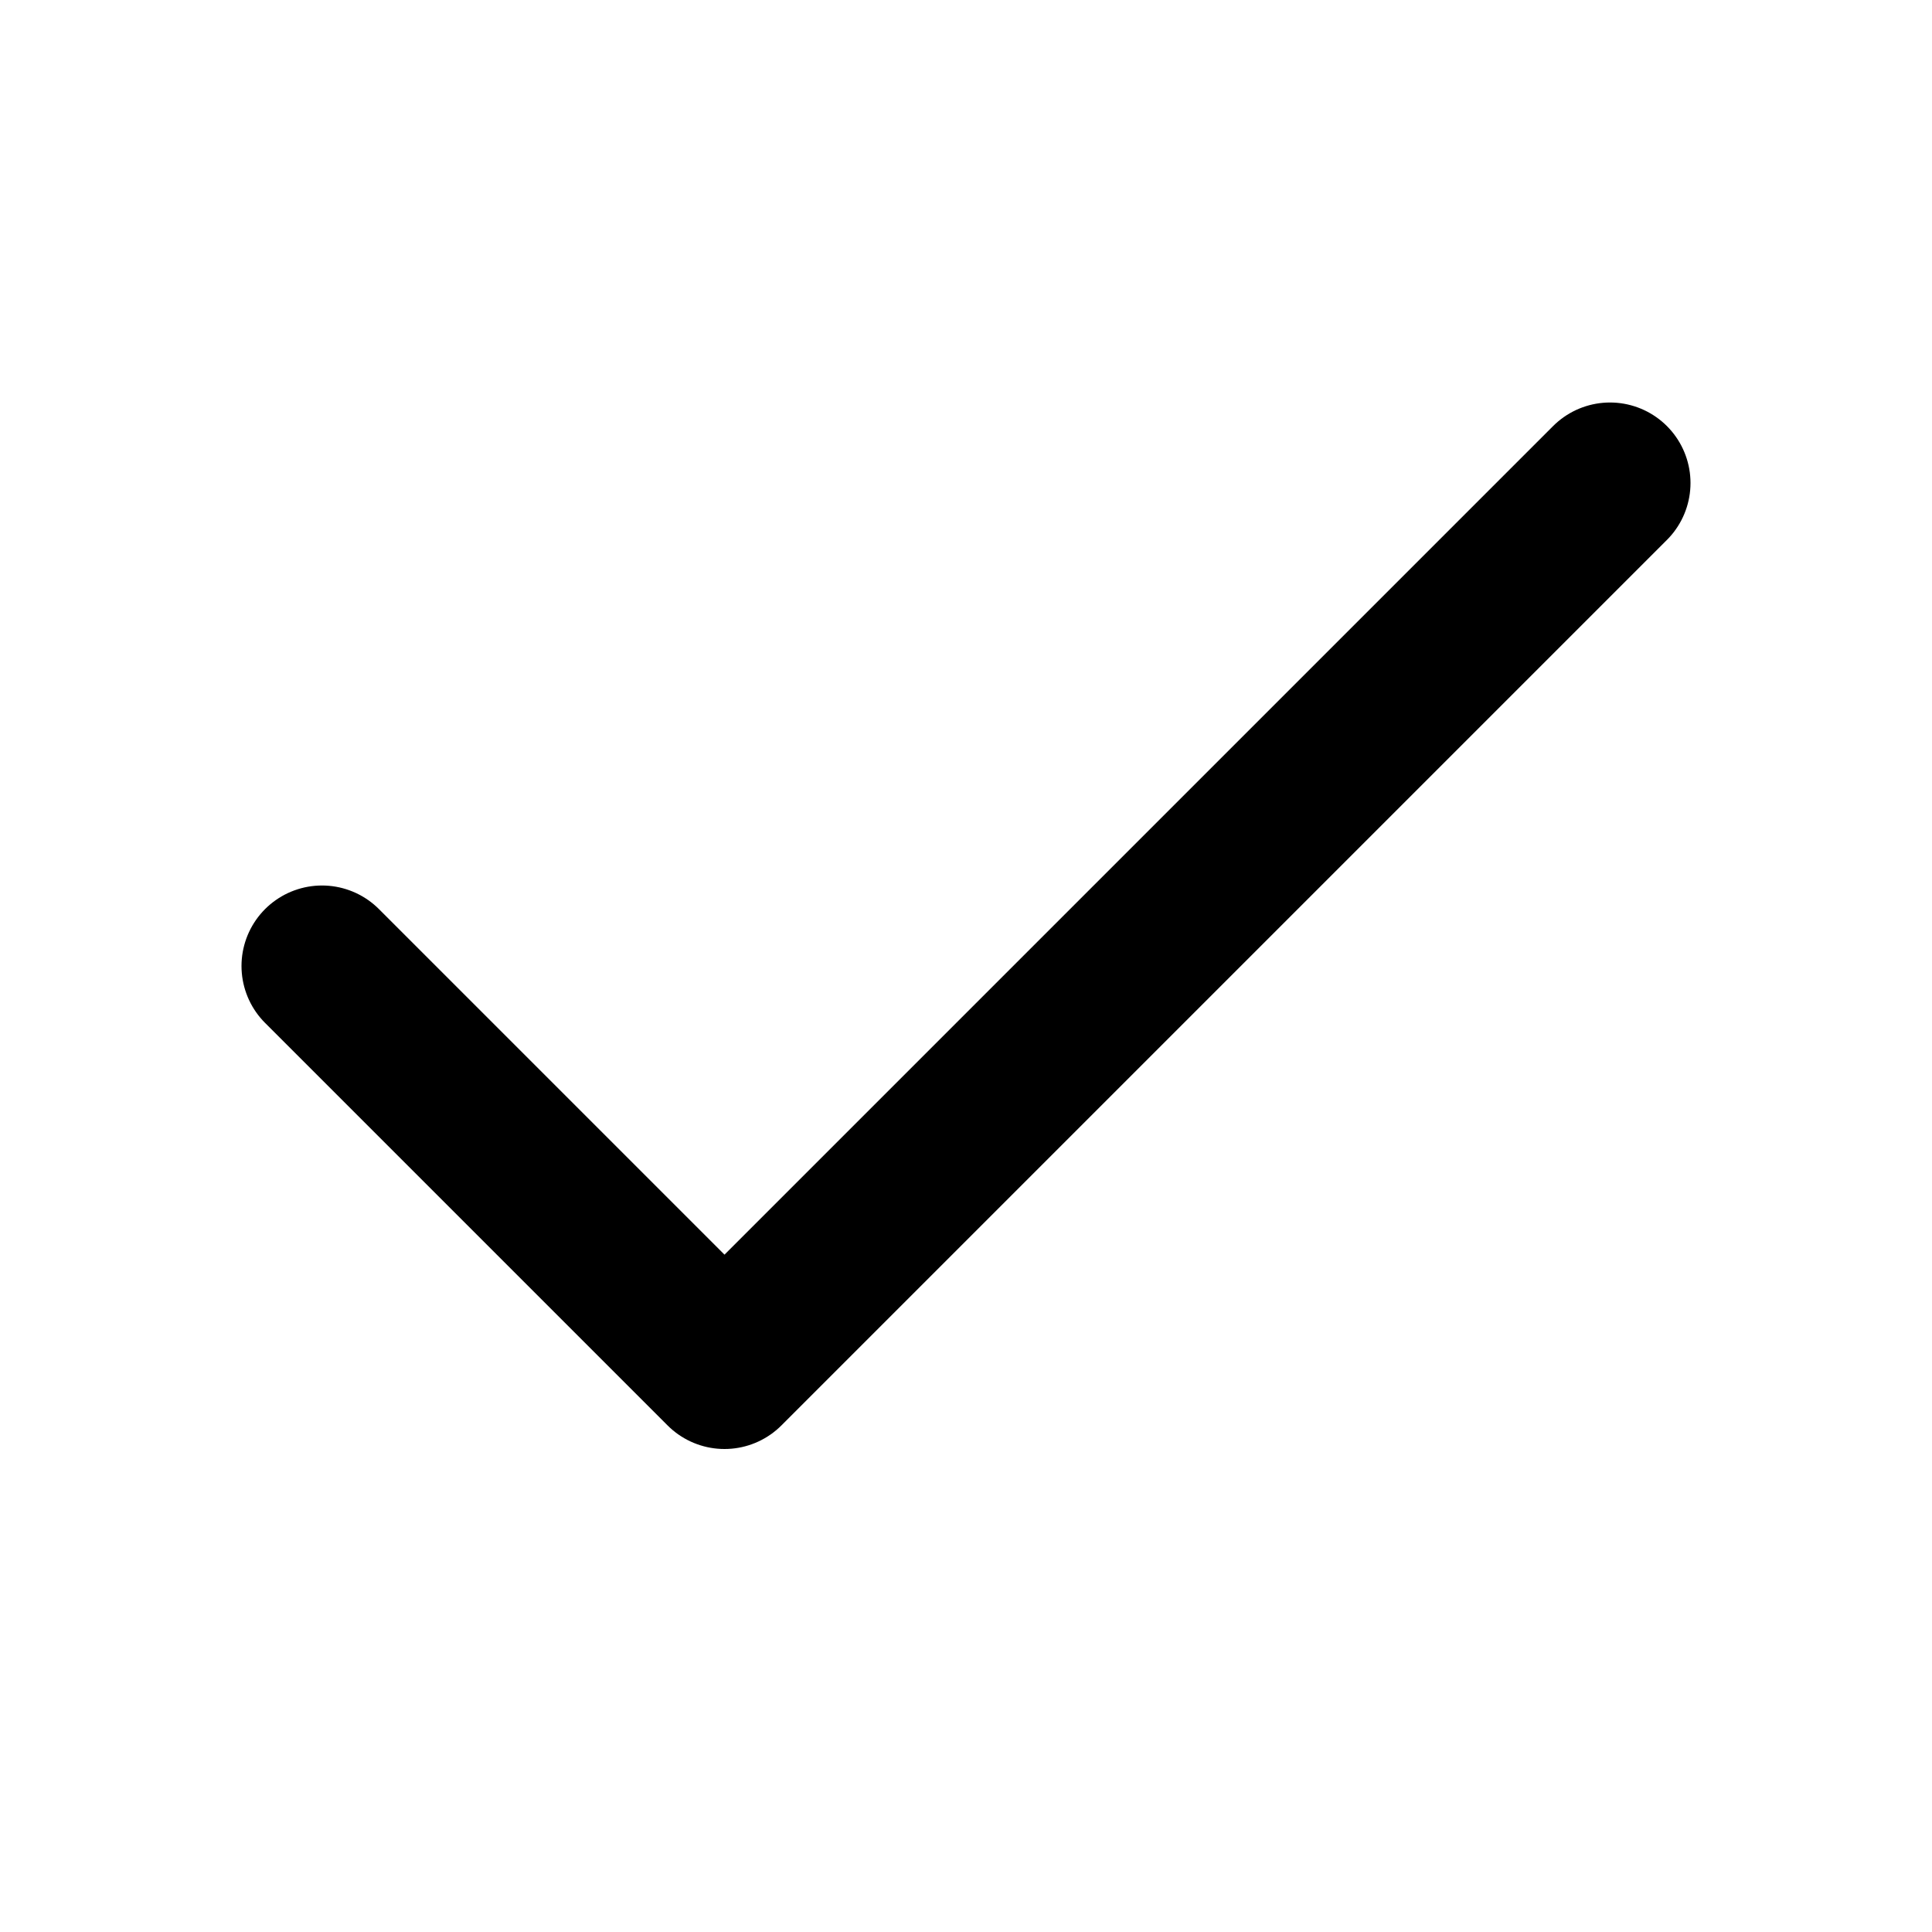
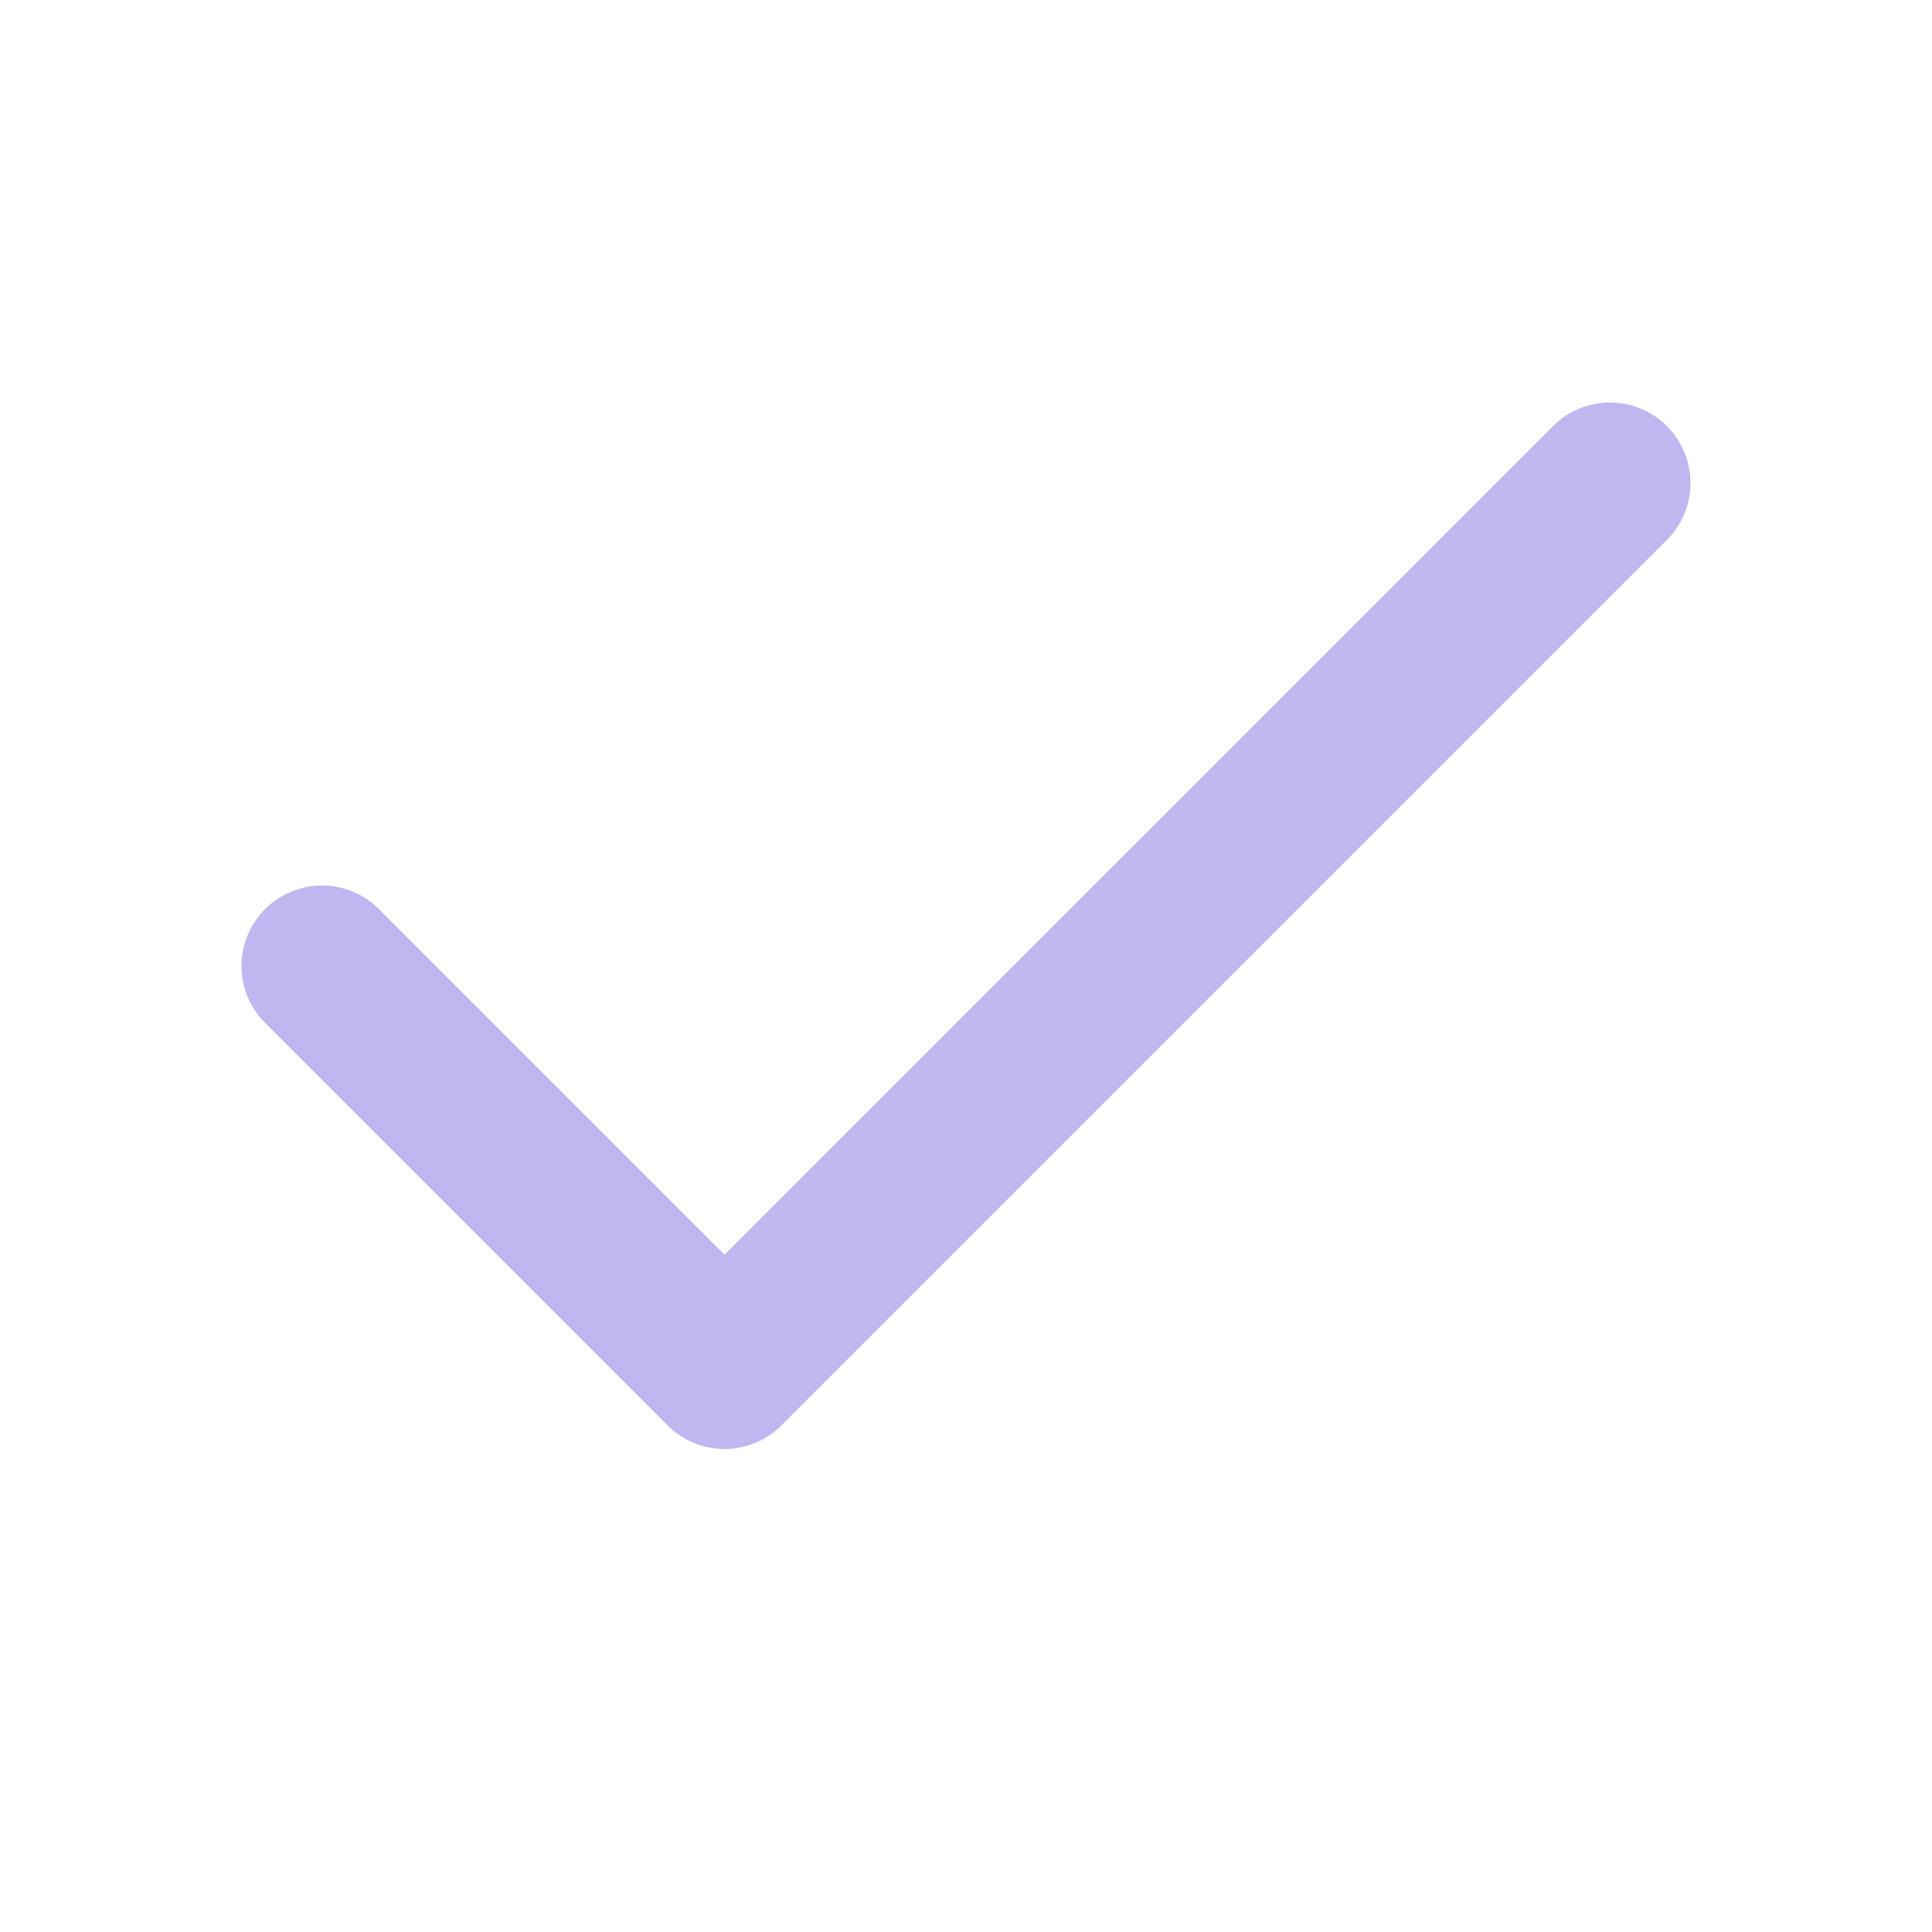
- <svg xmlns="http://www.w3.org/2000/svg" width="24" height="24" viewBox="0 0 24 24" fill="none" stroke="currentColor" stroke-width="2" stroke-linecap="round" stroke-linejoin="round" class="lucide lucide-check">
+ <svg xmlns="http://www.w3.org/2000/svg" width="24" height="24" viewBox="0 0 24 24" fill="none" stroke="#c2b6f1" stroke-width="2" stroke-linecap="round" stroke-linejoin="round" class="lucide lucide-check">
  <path d="M20 6 9 17l-5-5" />
</svg>
